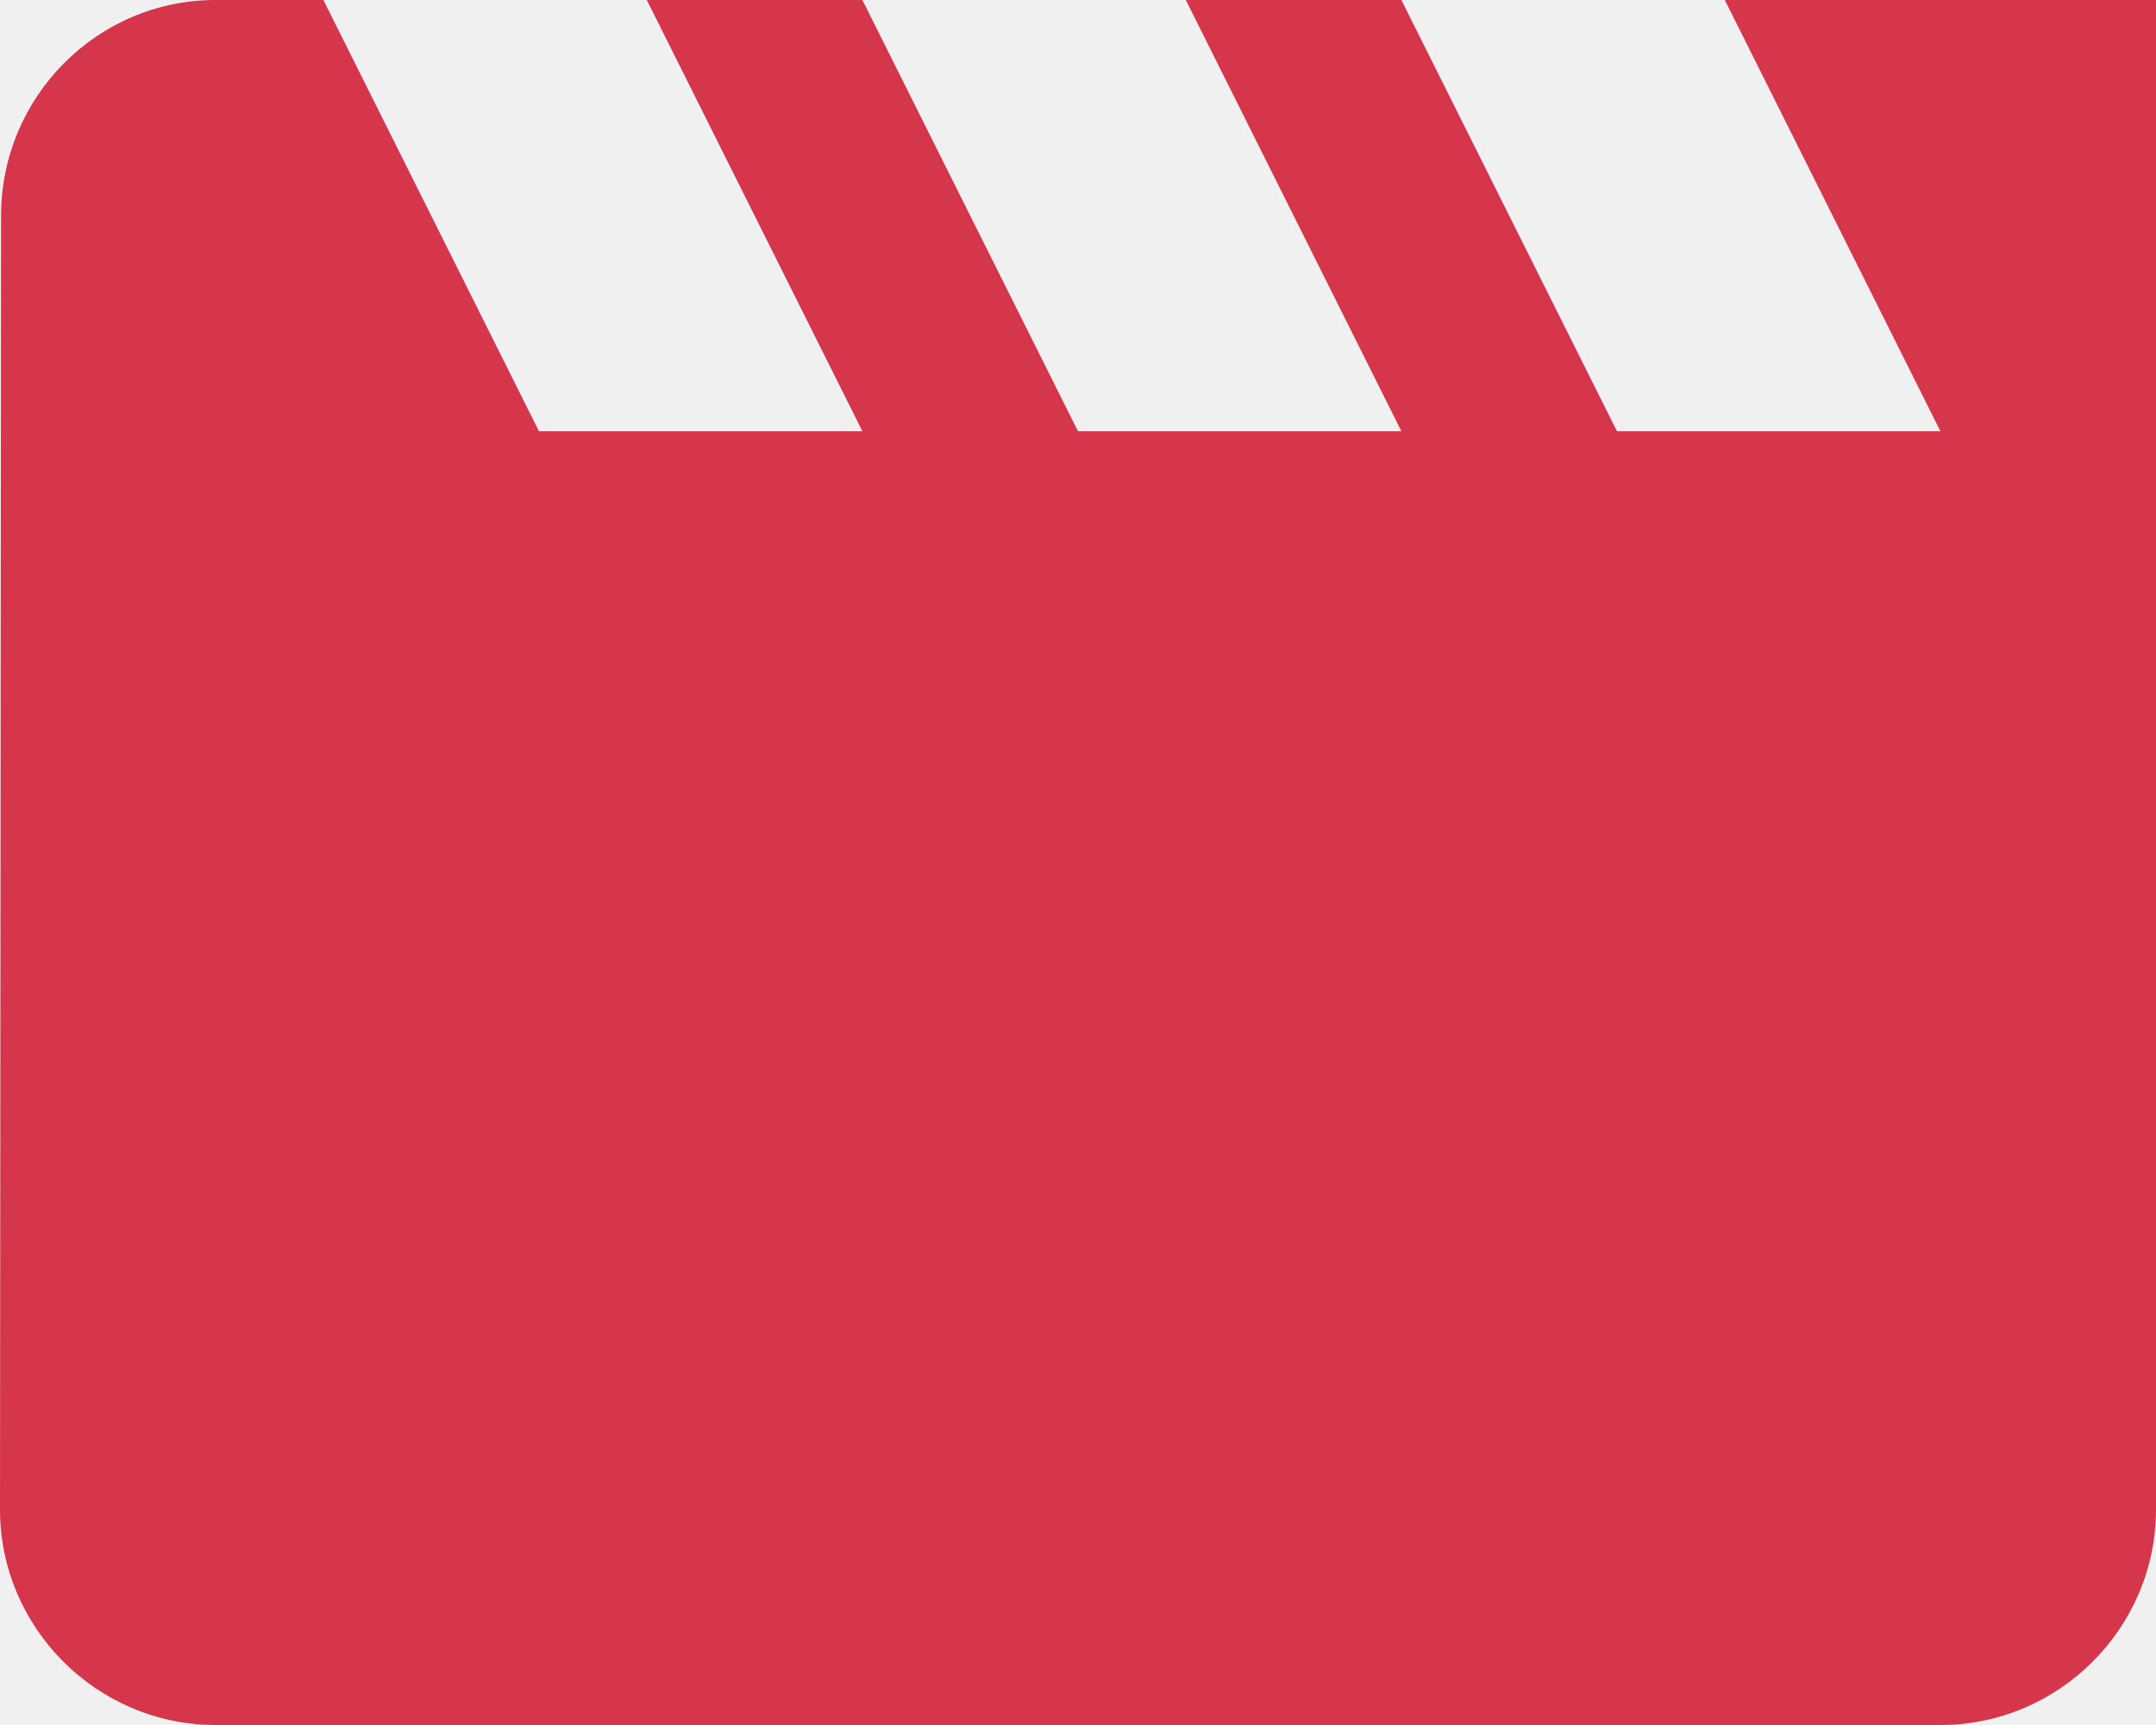
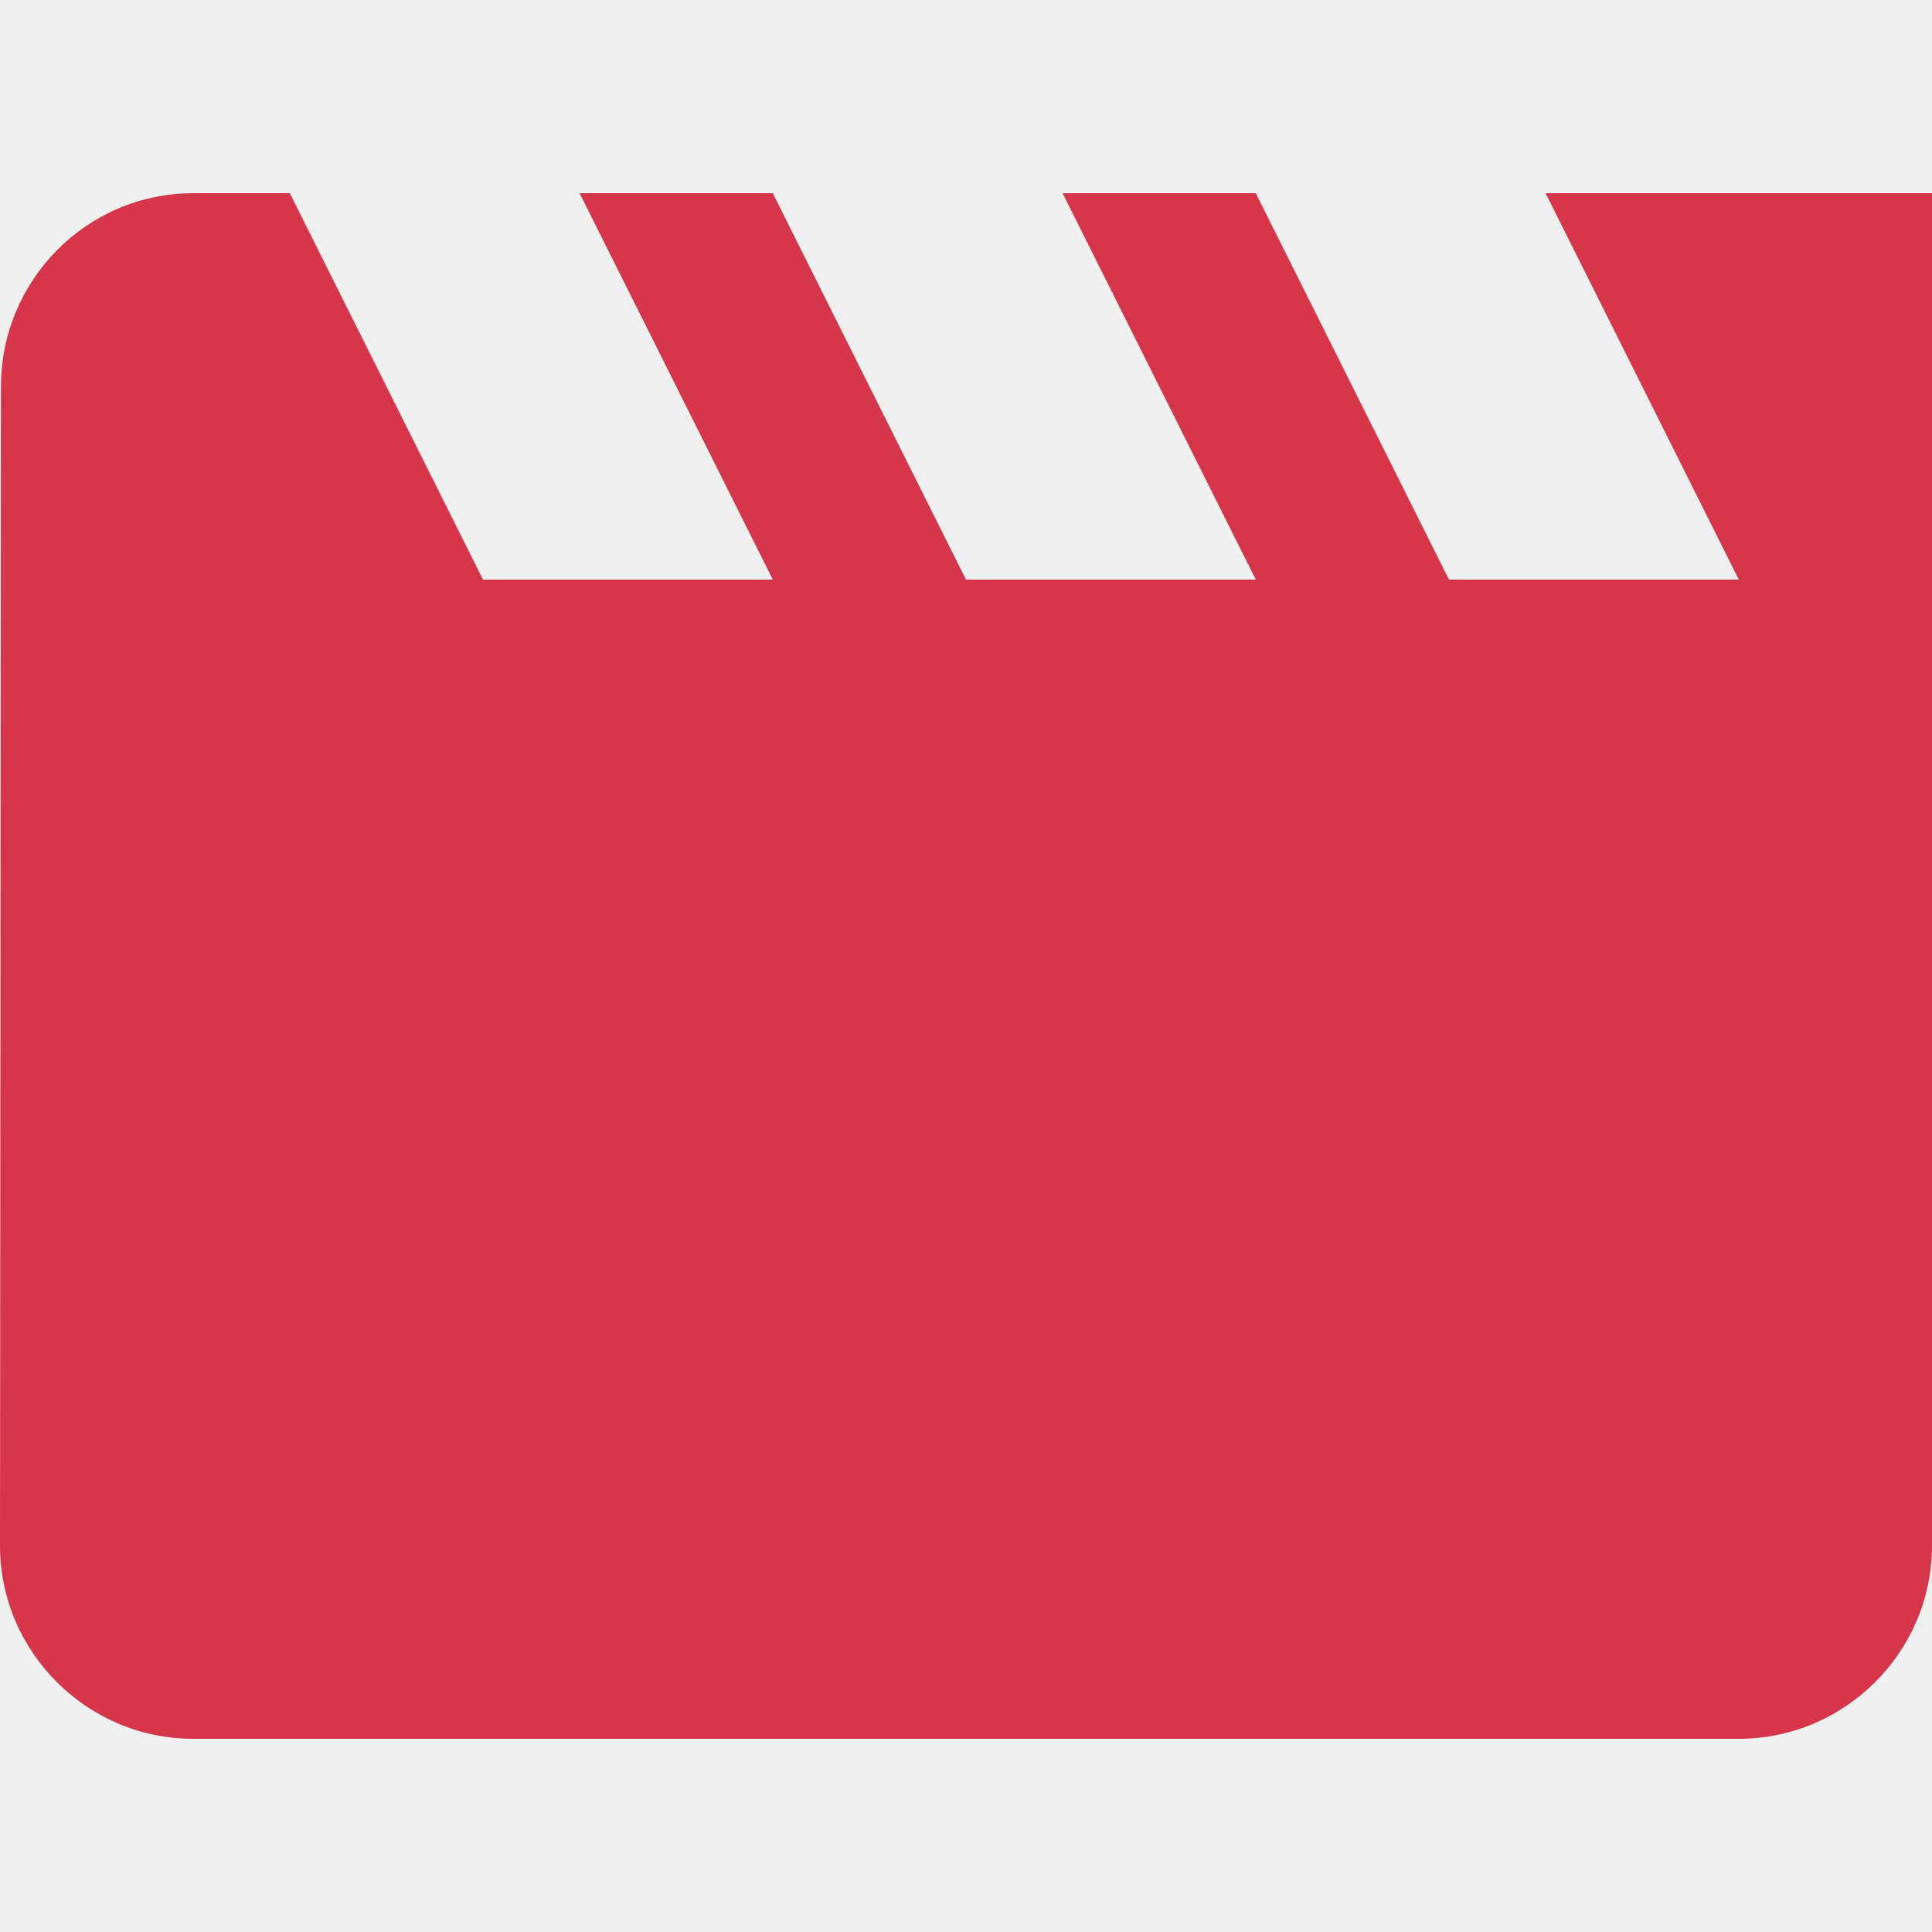
- <svg xmlns="http://www.w3.org/2000/svg" xmlns:xlink="http://www.w3.org/1999/xlink" width="20px" height="16px" viewBox="0 0 20 16" version="1.1">
+ <svg xmlns="http://www.w3.org/2000/svg" xmlns:xlink="http://www.w3.org/1999/xlink" width="24px" height="24px" viewBox="0 0 20 16" version="1.1">
  <defs>
    <path d="M18,4 L20,8 L17,8 L15,4 L13,4 L15,8 L12,8 L10,4 L8,4 L10,8 L7,8 L5,4 L4,4 C2.9,4 2.01,4.9 2.01,6 L2,18 C2,19.1 2.9,20 4,20 L20,20 C21.1,20 22,19.1 22,18 L22,4 L18,4 Z" id="path-1" />
  </defs>
  <g id="Wordpress" stroke="none" stroke-width="1" fill="none" fill-rule="evenodd">
    <g id="New-Dashboard-Copy-22" transform="translate(-159, -665)">
      <g id="Group-4-Copy" transform="translate(138, 623)">
        <g id="crop-" transform="translate(19, 38)">
          <mask id="mask-2" fill="white">
            <use xlink:href="#path-1" />
          </mask>
          <use id="icon/av/movie_24px" fill="#D6364B" xlink:href="#path-1" />
        </g>
      </g>
    </g>
  </g>
</svg>
